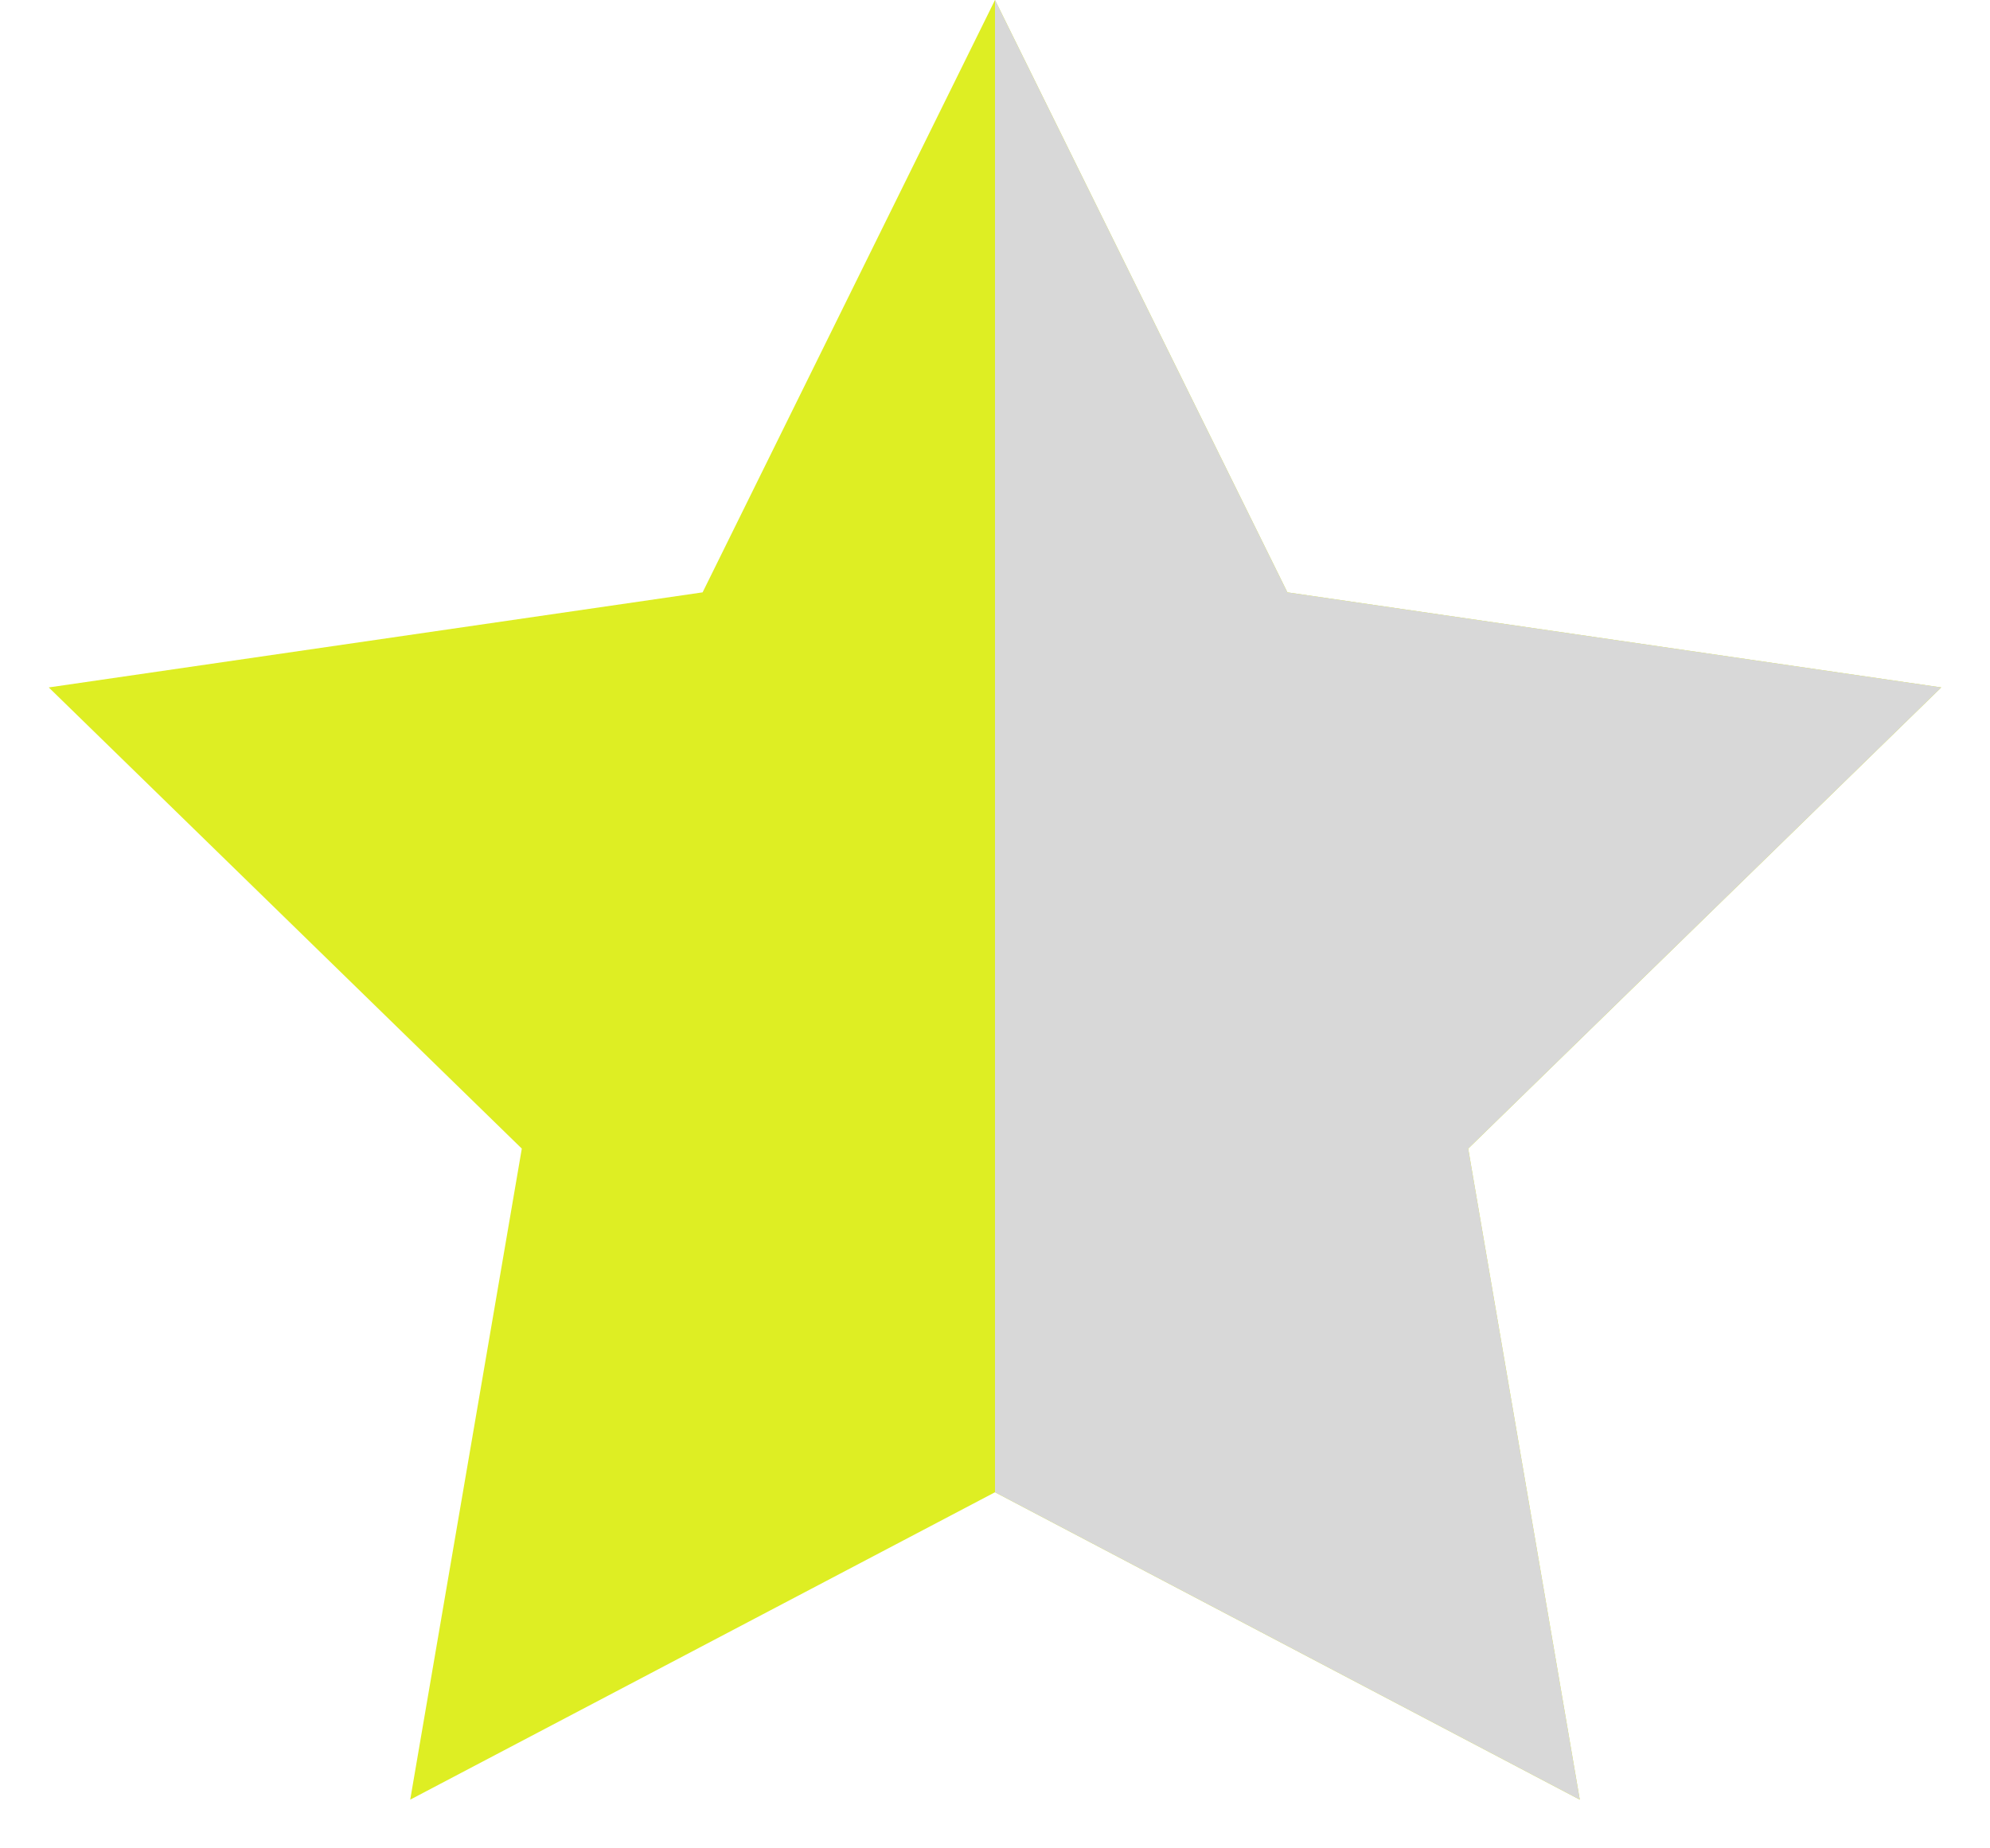
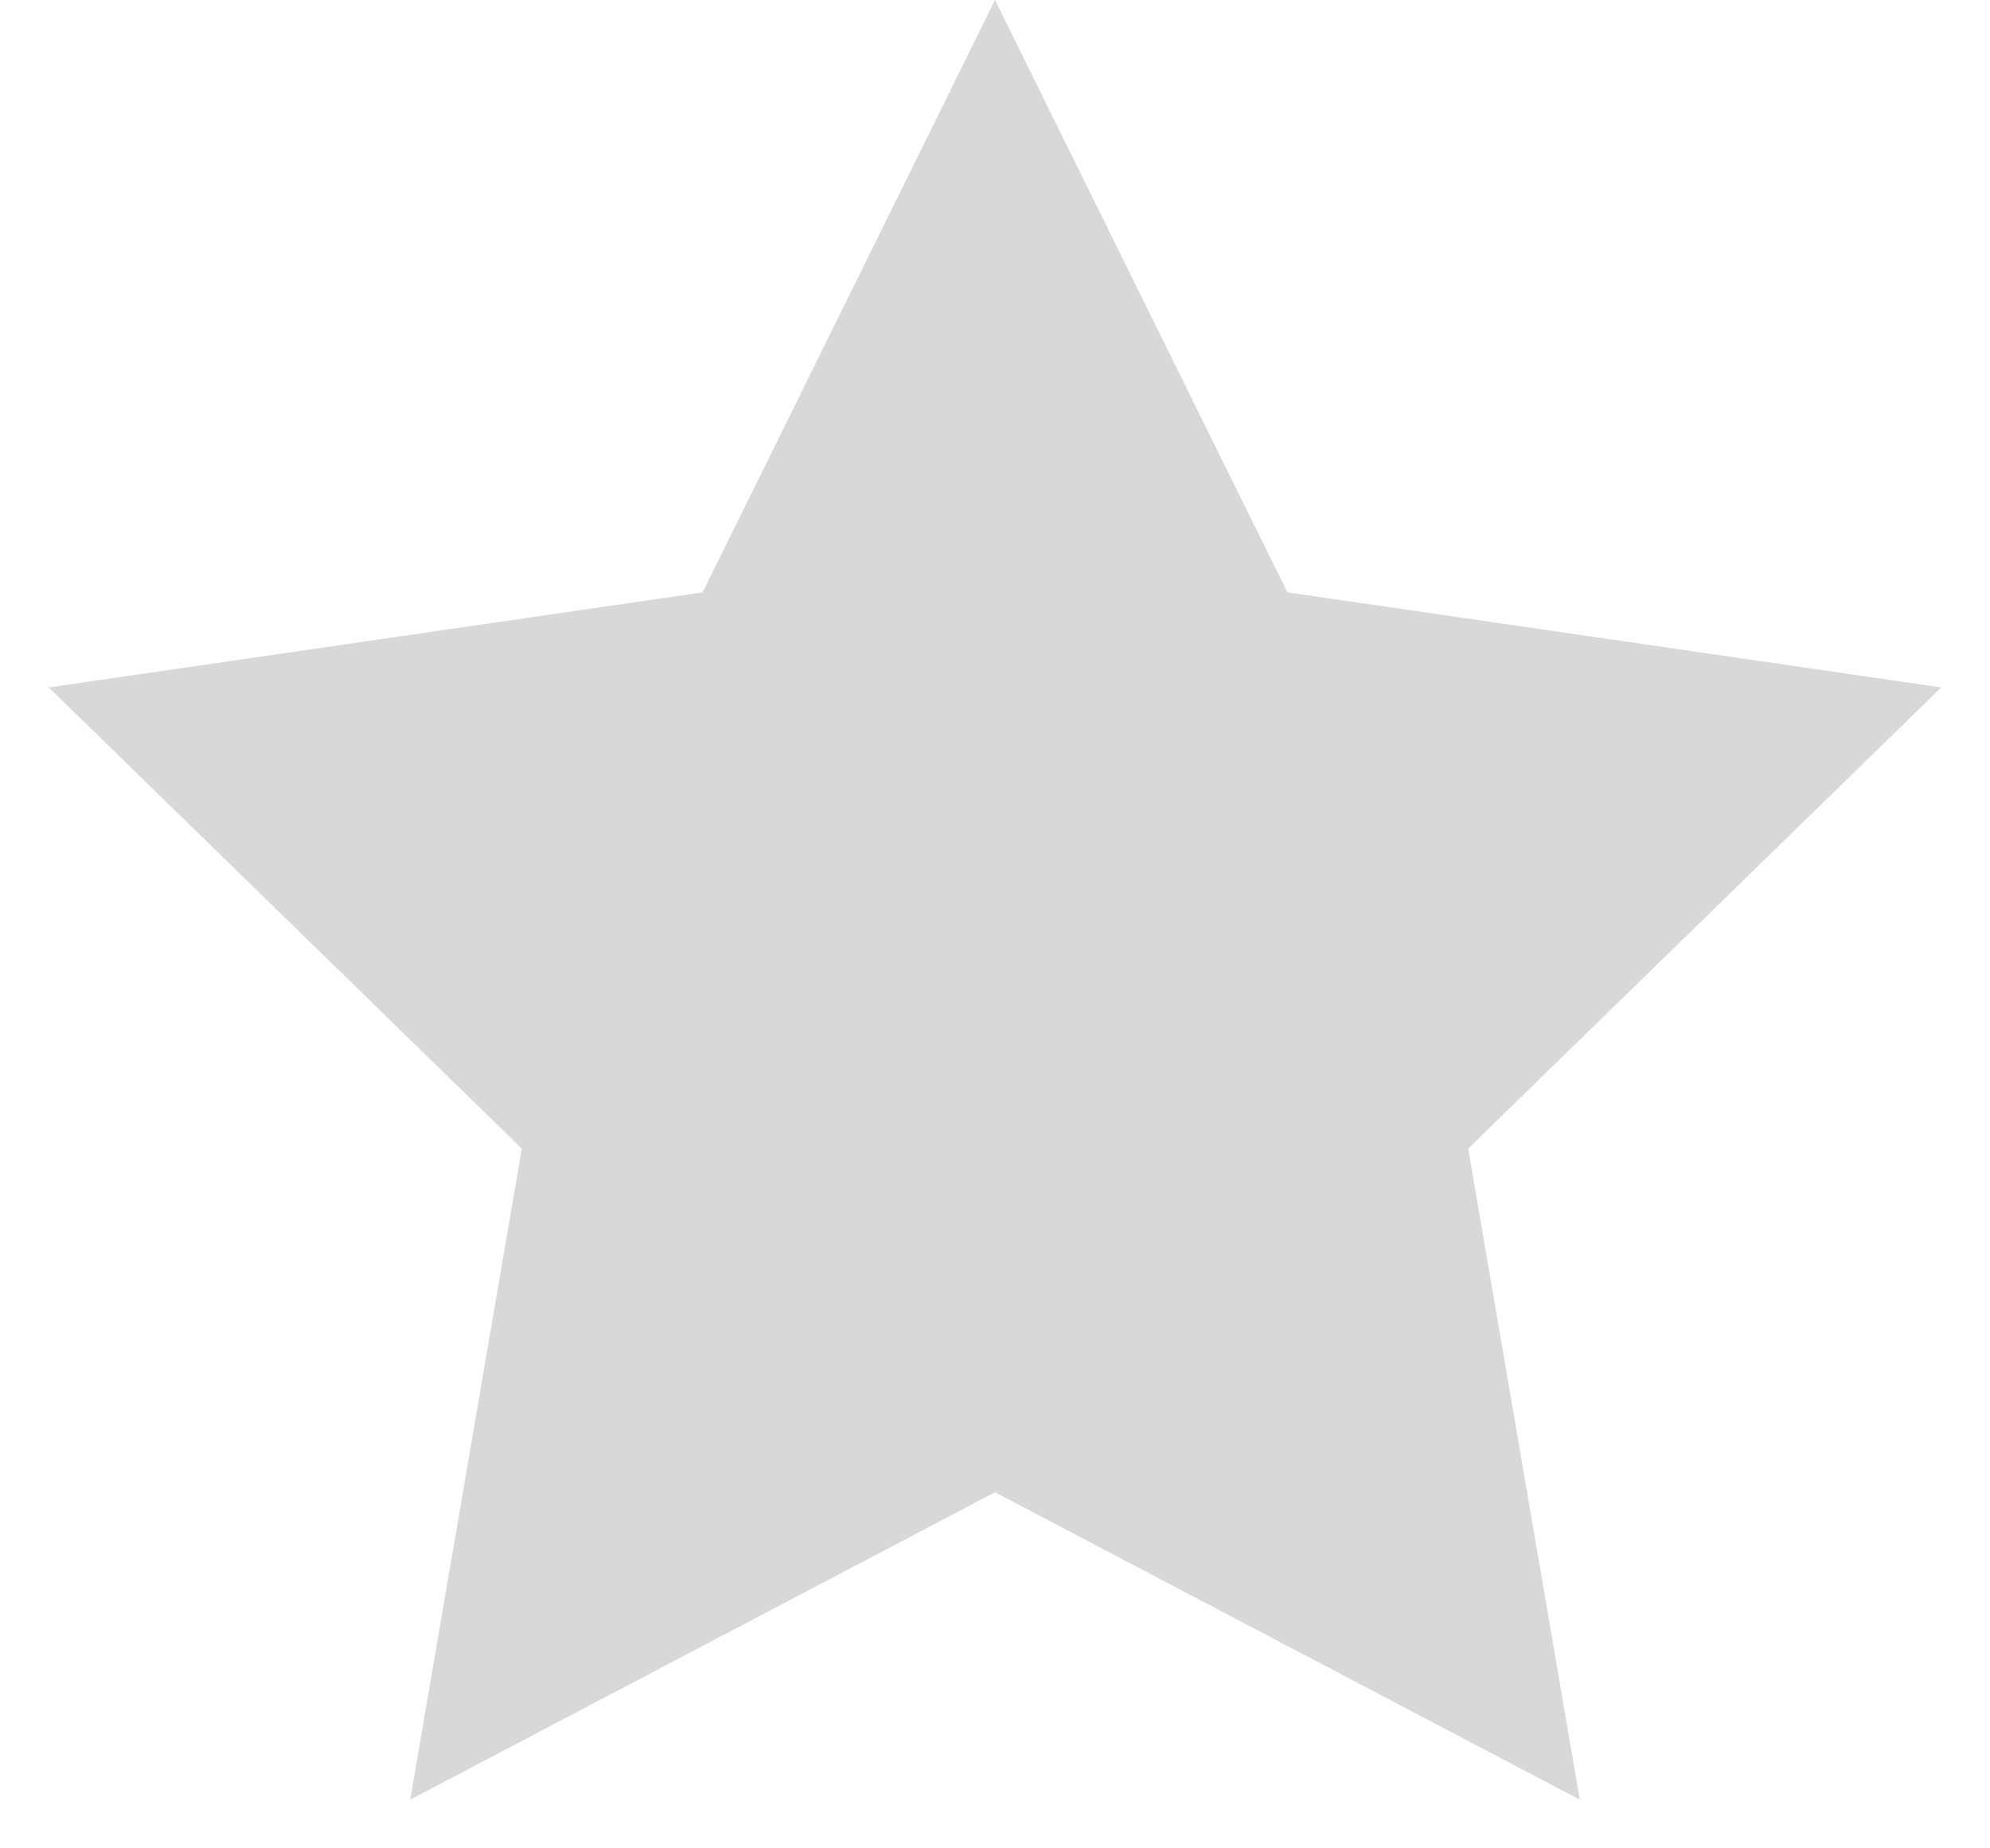
<svg xmlns="http://www.w3.org/2000/svg" width="14px" height="13px" viewBox="0 0 14 13" version="1.1">
  <g id="Page-1" stroke="none" stroke-width="1" fill="none" fill-rule="evenodd">
-     <g id="UI-Kit-module-8" transform="translate(-1289, -572)">
-       <g id="Group" transform="translate(1289, 572)">
-         <polygon id="Star" fill="#DEEE23" points="7 10.5 2.886 12.663 3.671 8.082 0.343 4.837 4.943 4.168 7 0 9.057 4.168 13.657 4.837 10.329 8.082 11.114 12.663" />
-         <polygon id="Star" fill="#D8D8D8" points="7 10.5 7 2.20268248e-13 9.057 4.168 13.657 4.837 10.329 8.082 11.114 12.663" />
-       </g>
+     <g id="UI-Kit-module-8" transform="translate(-1306, -572)" fill="#D8D8D8">
+       <polygon id="Star-2" points="1313 582.5 1308.886 584.663 1309.671 580.082 1306.343 576.837 1310.943 576.168 1313 572 1315.057 576.168 1319.657 576.837 1316.329 580.082 1317.114 584.663" />
    </g>
  </g>
</svg>
